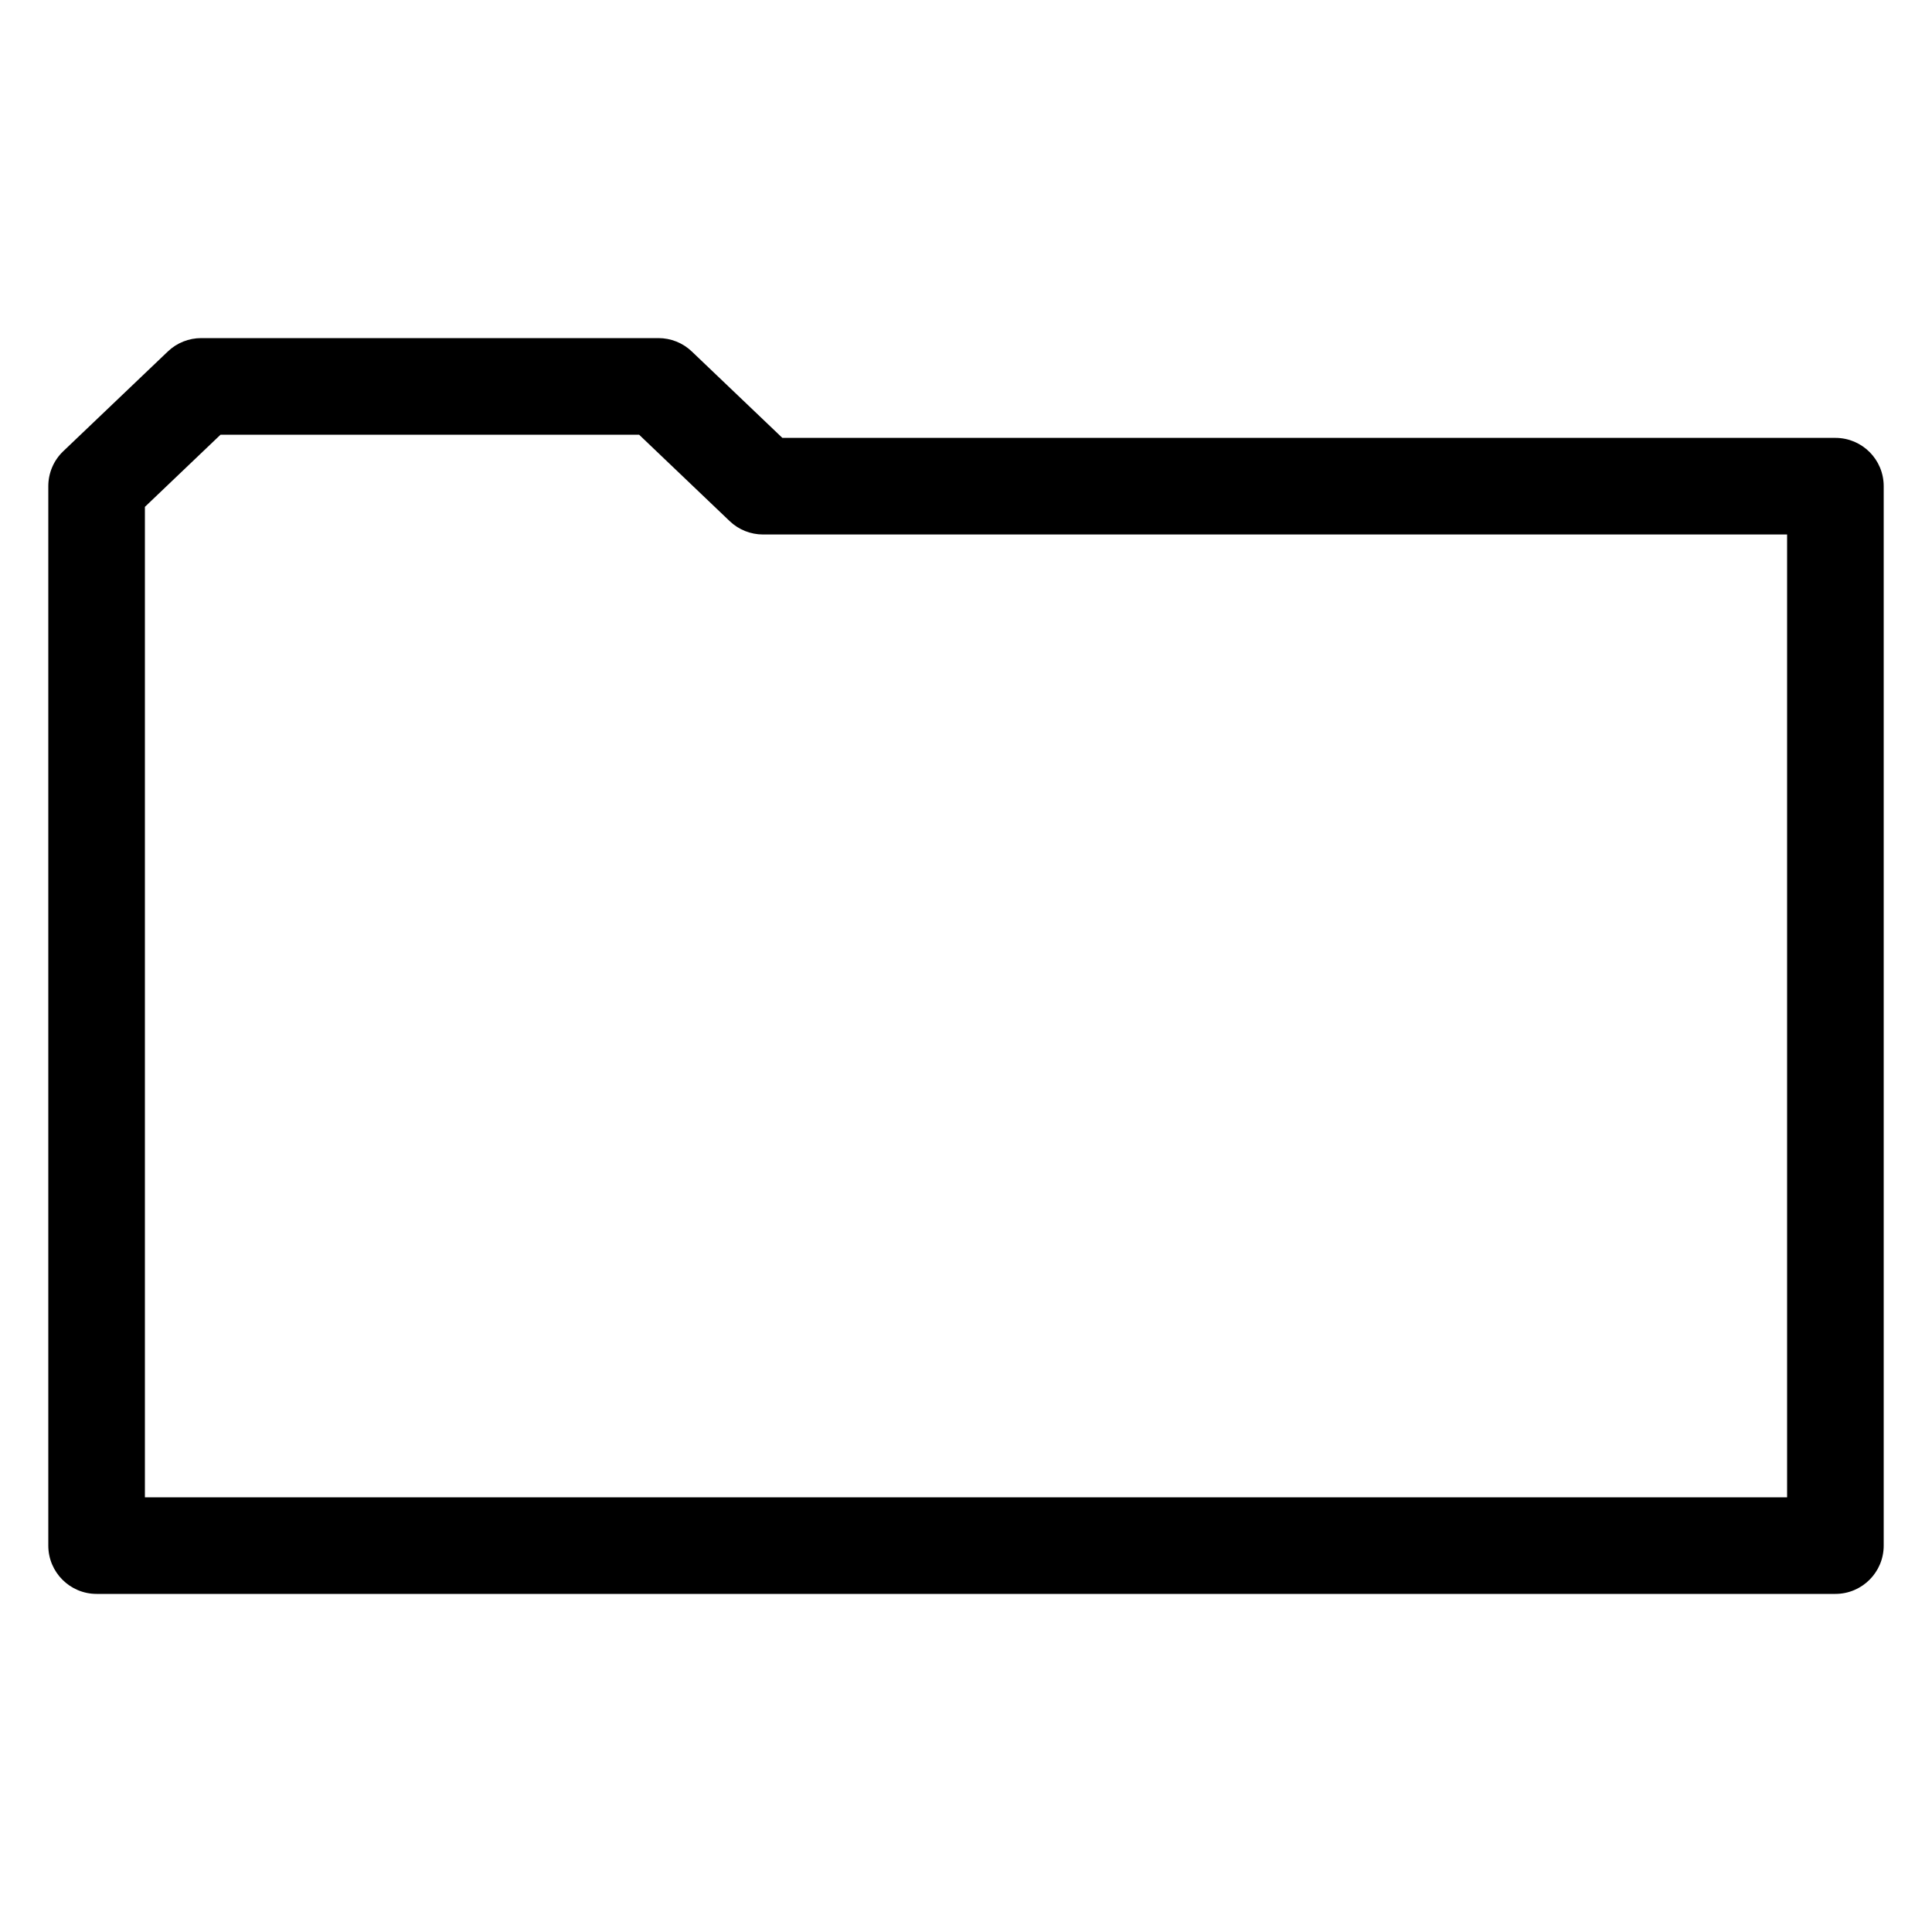
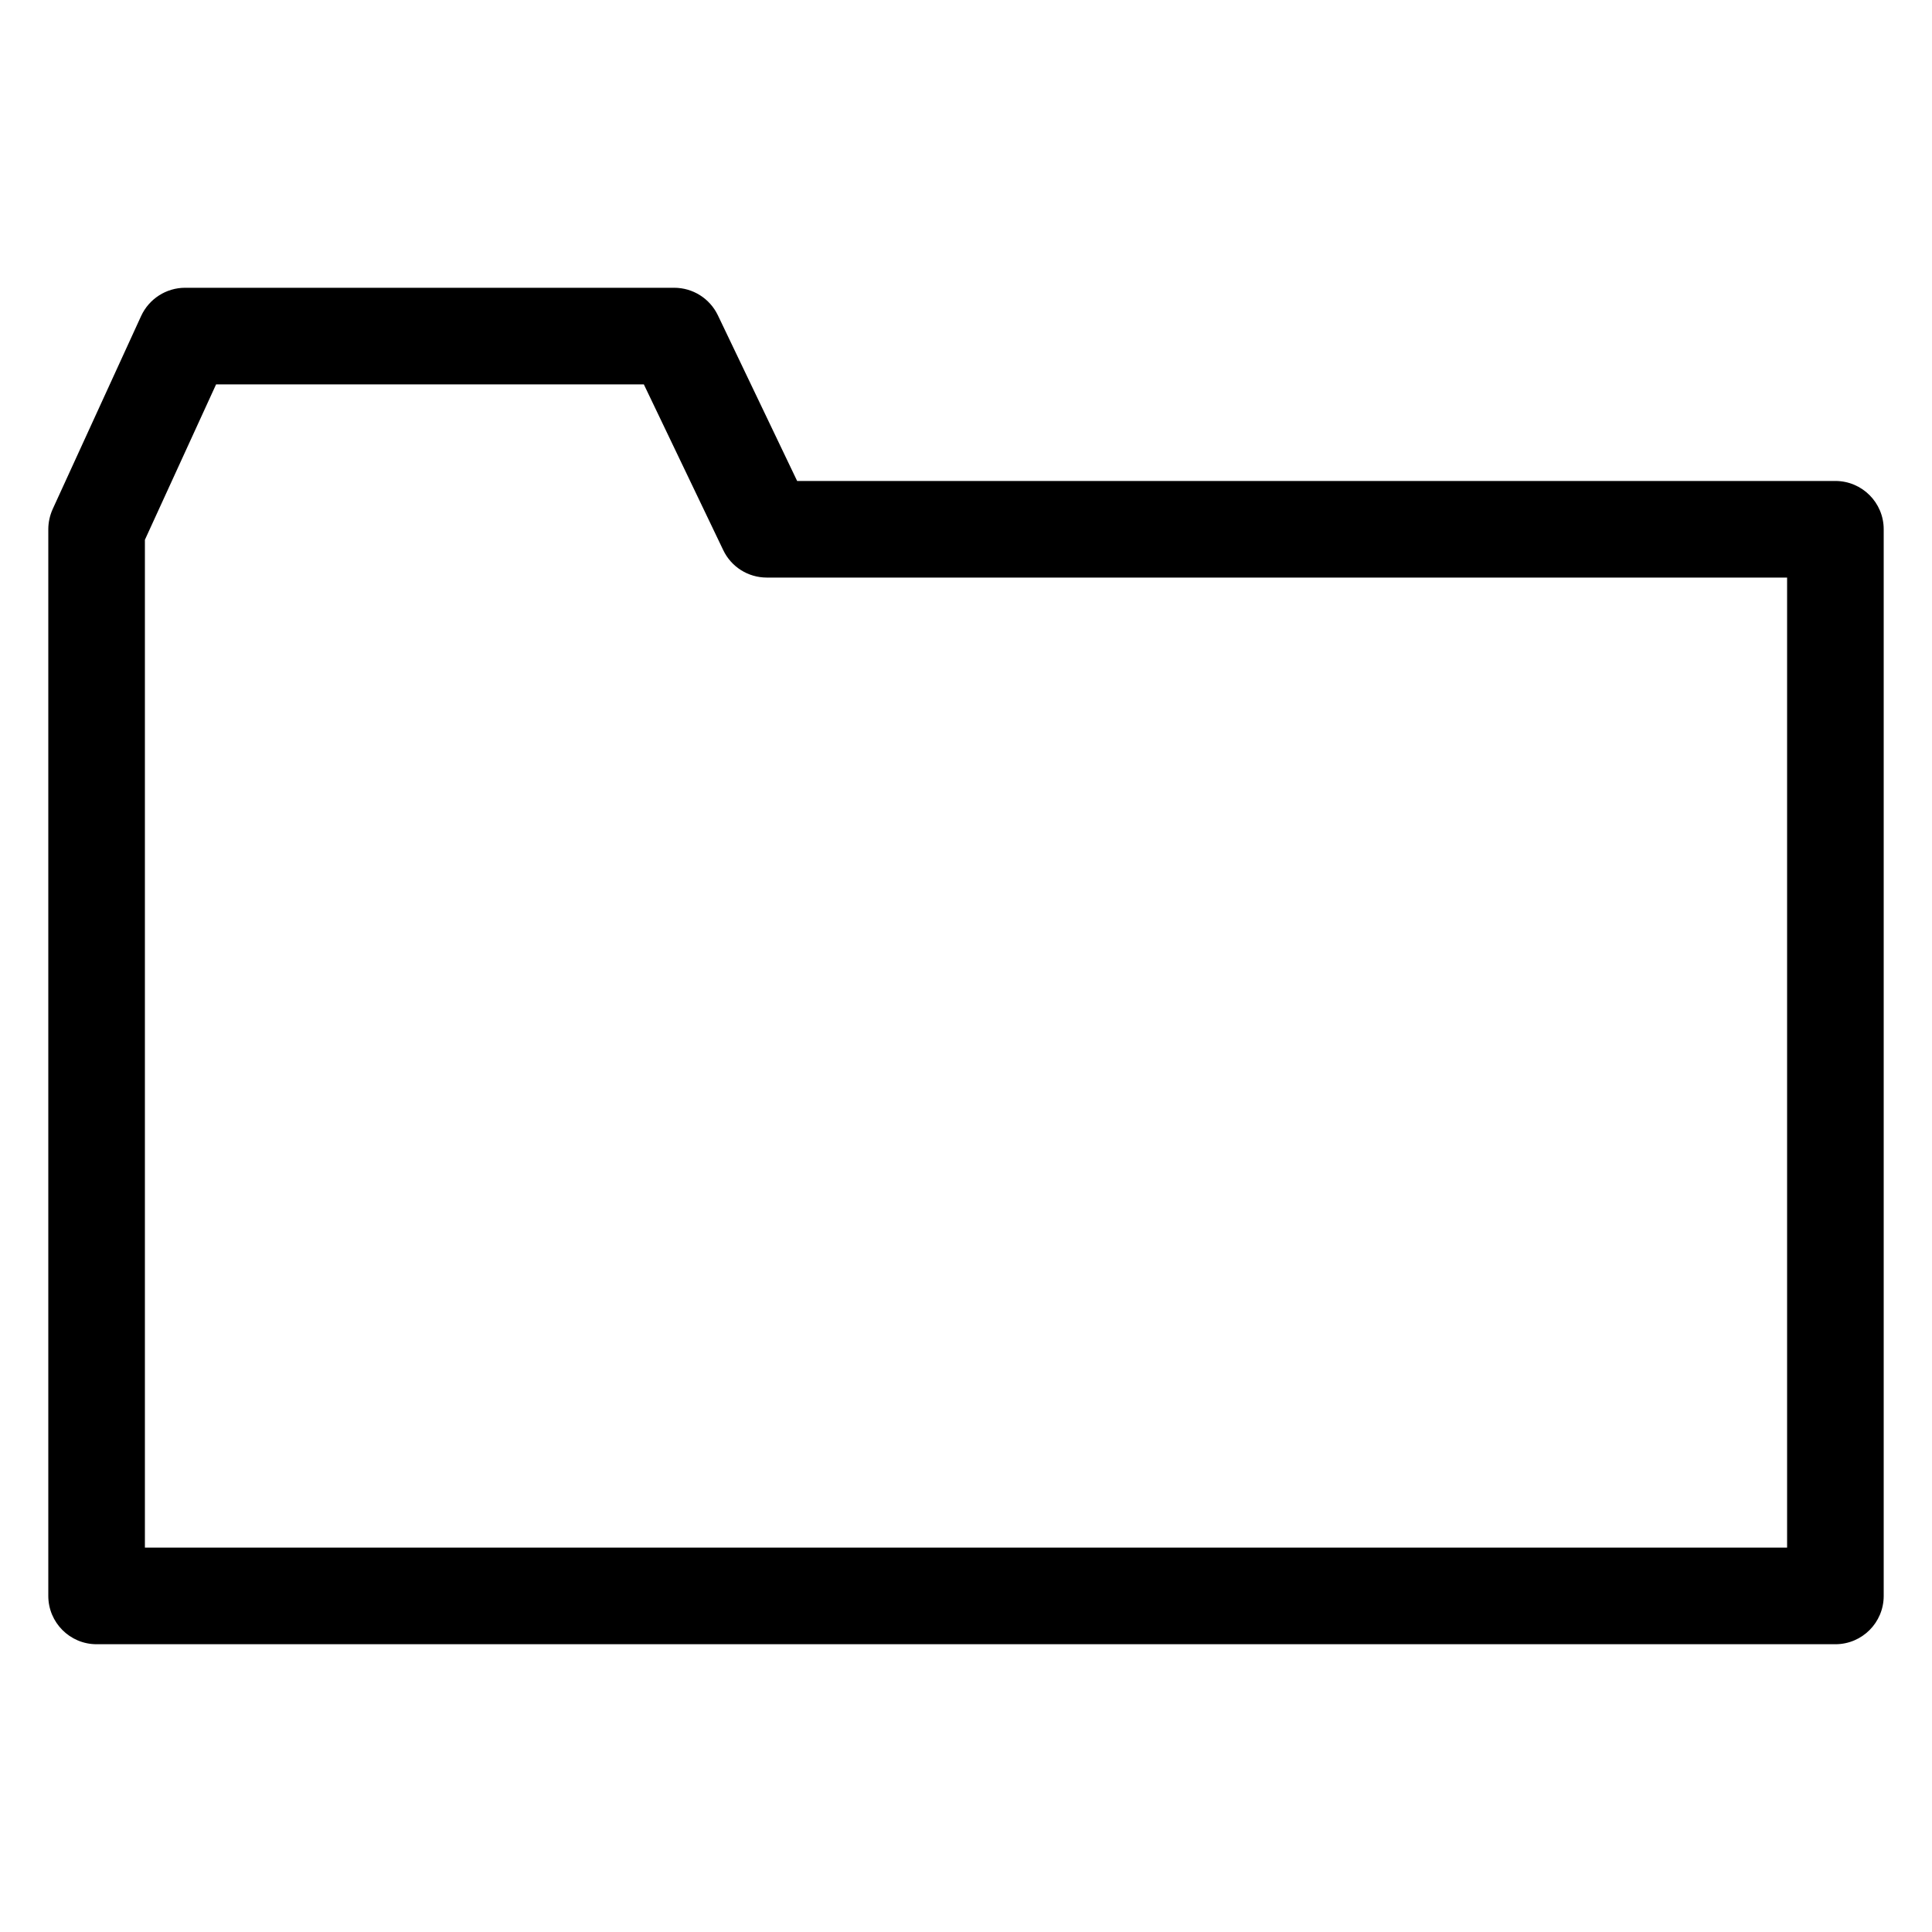
<svg class="svgicon" viewBox="0 0 20 20">
-   <path class="svgicon__path" d="M19,4.533H8.099L7.161,3.638C7.068,3.549,6.944,3.5,6.816,3.5H2.083c-0.128,0-0.252,0.049-0.345,0.138 L0.655,4.671C0.556,4.765,0.5,4.896,0.5,5.033V16c0,0.276,0.224,0.5,0.5,0.5h18c0.276,0,0.5-0.224,0.5-0.5V5.033 C19.5,4.756,19.276,4.533,19,4.533z M18.5,15.5h-17V5.247L2.283,4.5h4.333l0.938,0.895c0.093,0.089,0.217,0.138,0.345,0.138H18.5 V15.5z" />
+   <path class="svgicon__path" d="M19,4.979H8.252L7.431,3.263C7.347,3.089,7.172,2.979,6.979,2.979H1.916c-0.195,0-0.373,0.114-0.455,0.292 l-0.916,2C0.516,5.336,0.5,5.407,0.5,5.479v11.042c0,0.276,0.224,0.5,0.5,0.5h18c0.276,0,0.5-0.224,0.5-0.5V5.479 C19.5,5.203,19.276,4.979,19,4.979z M18.5,16.021h-17V5.588l0.737-1.609h4.428l0.822,1.716C7.57,5.869,7.745,5.979,7.938,5.979H18.5 V16.021z" />
</svg>
